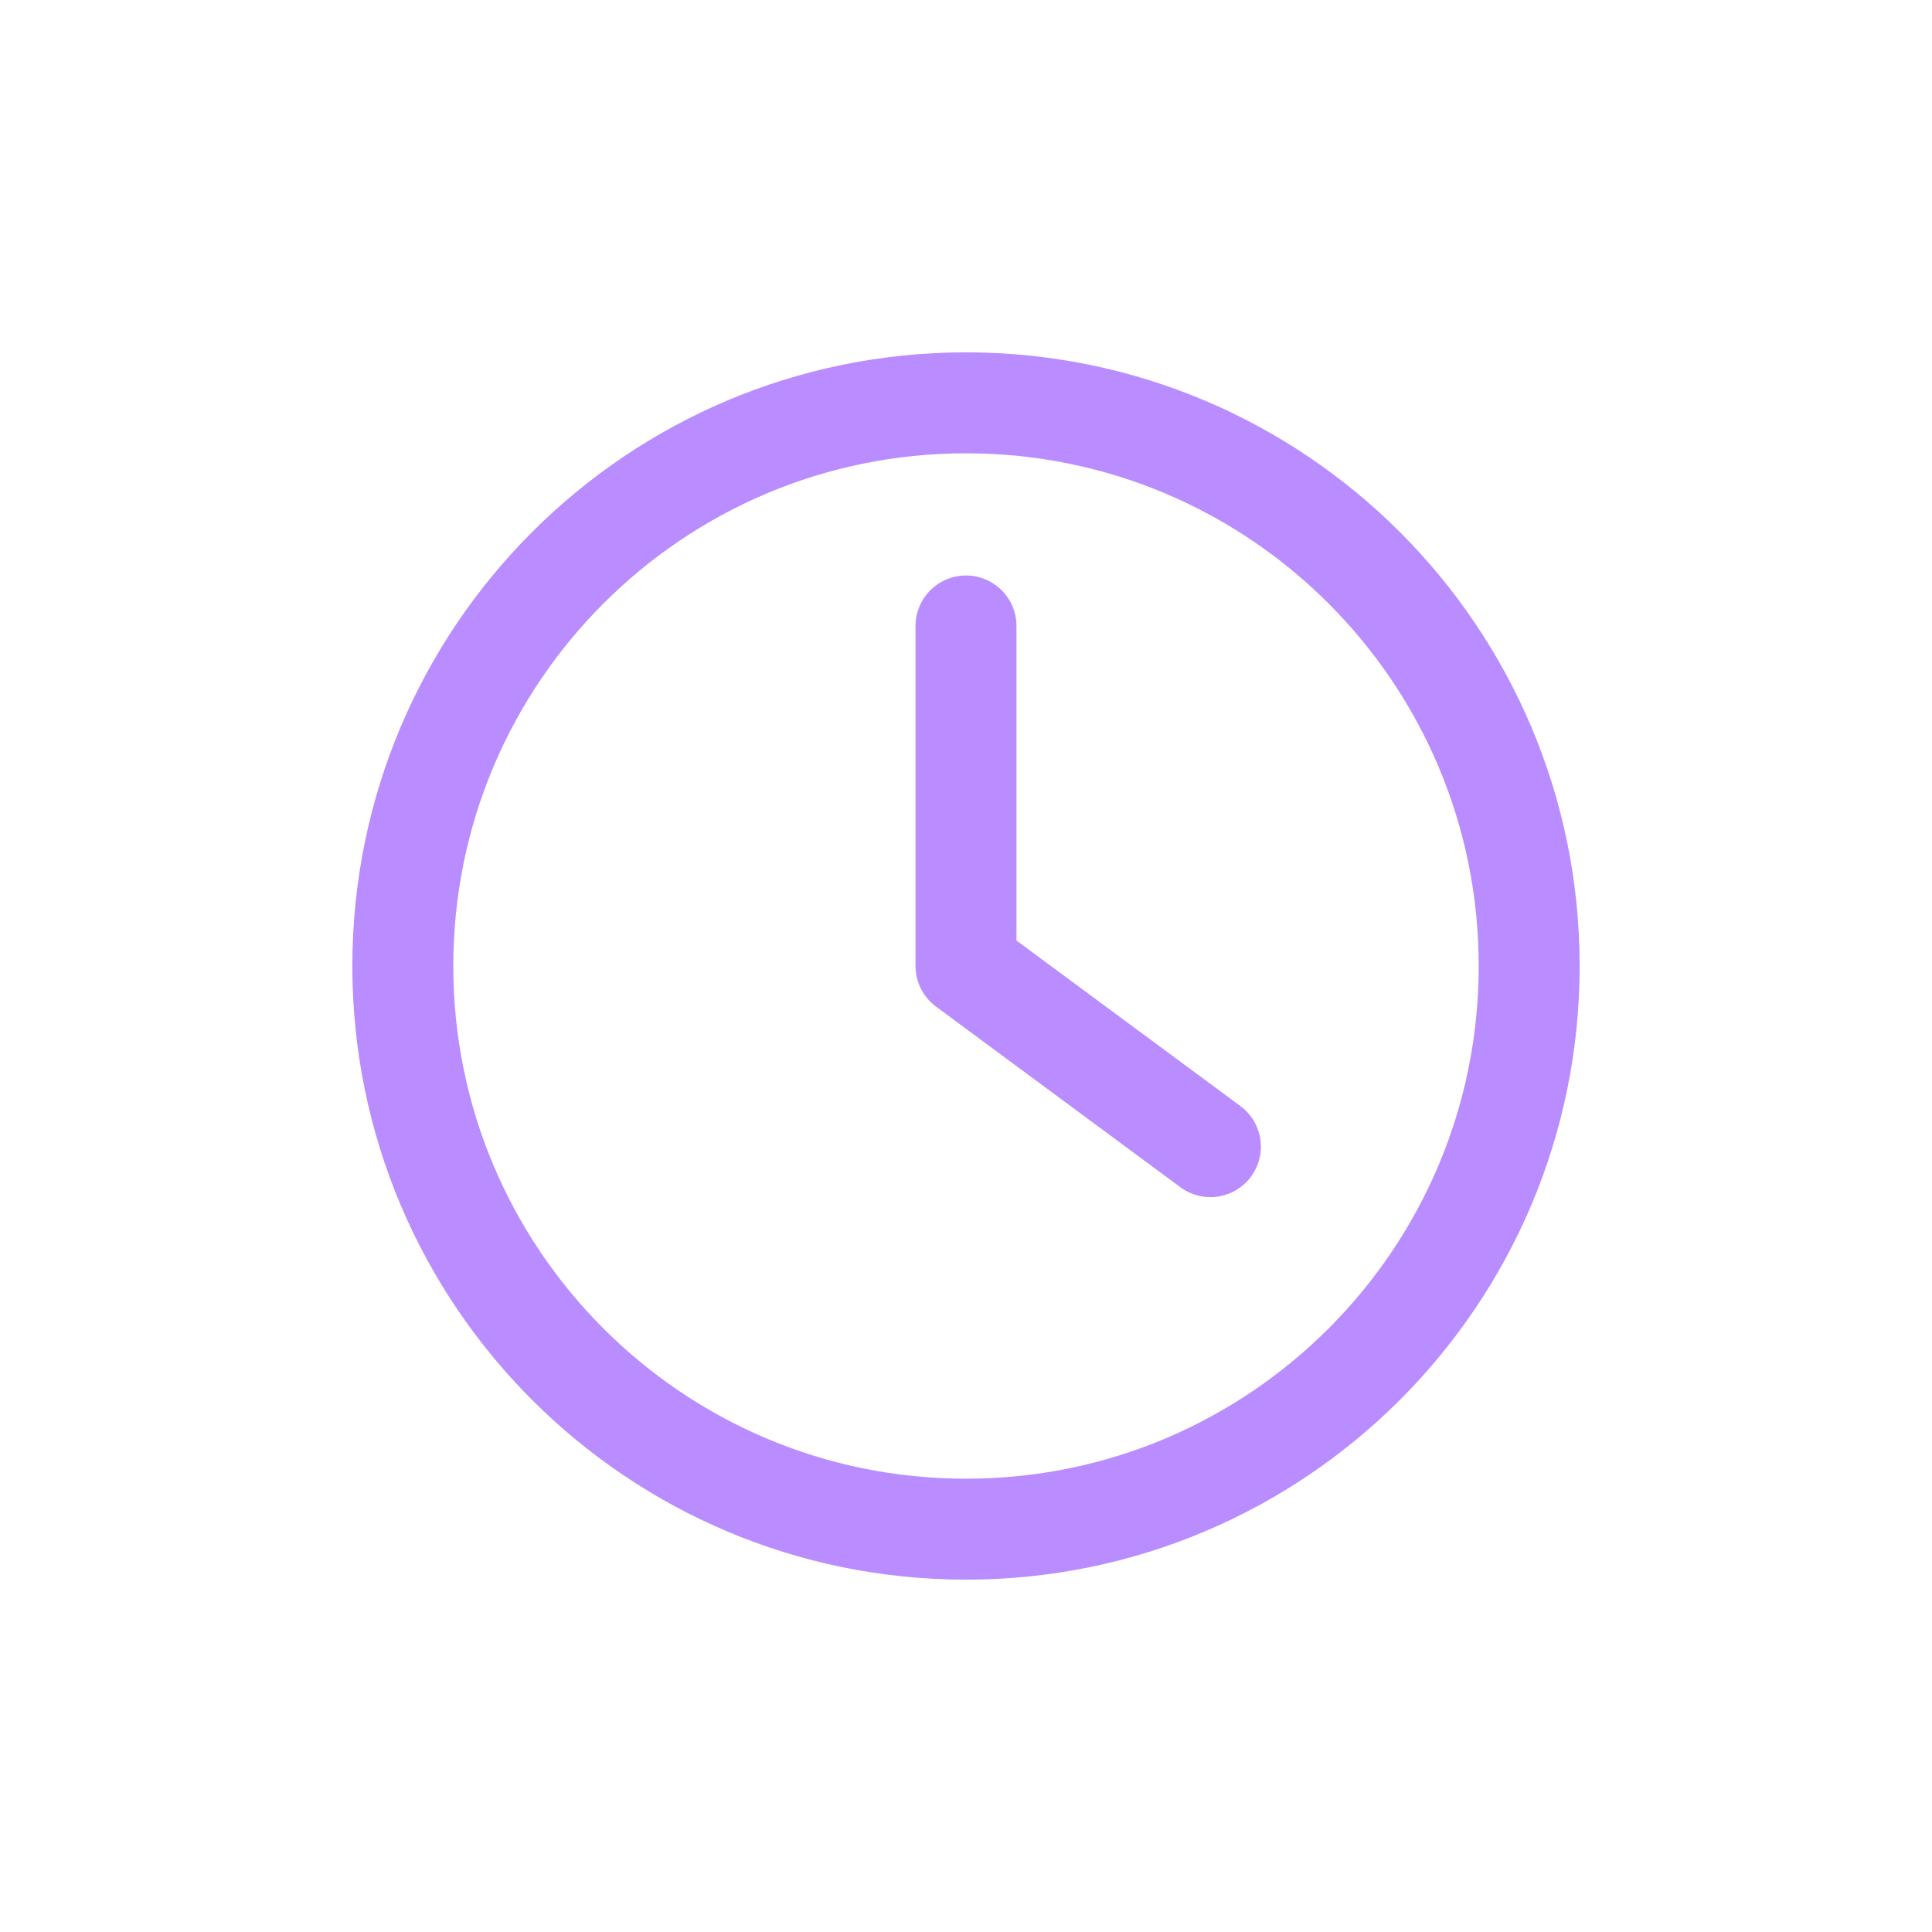
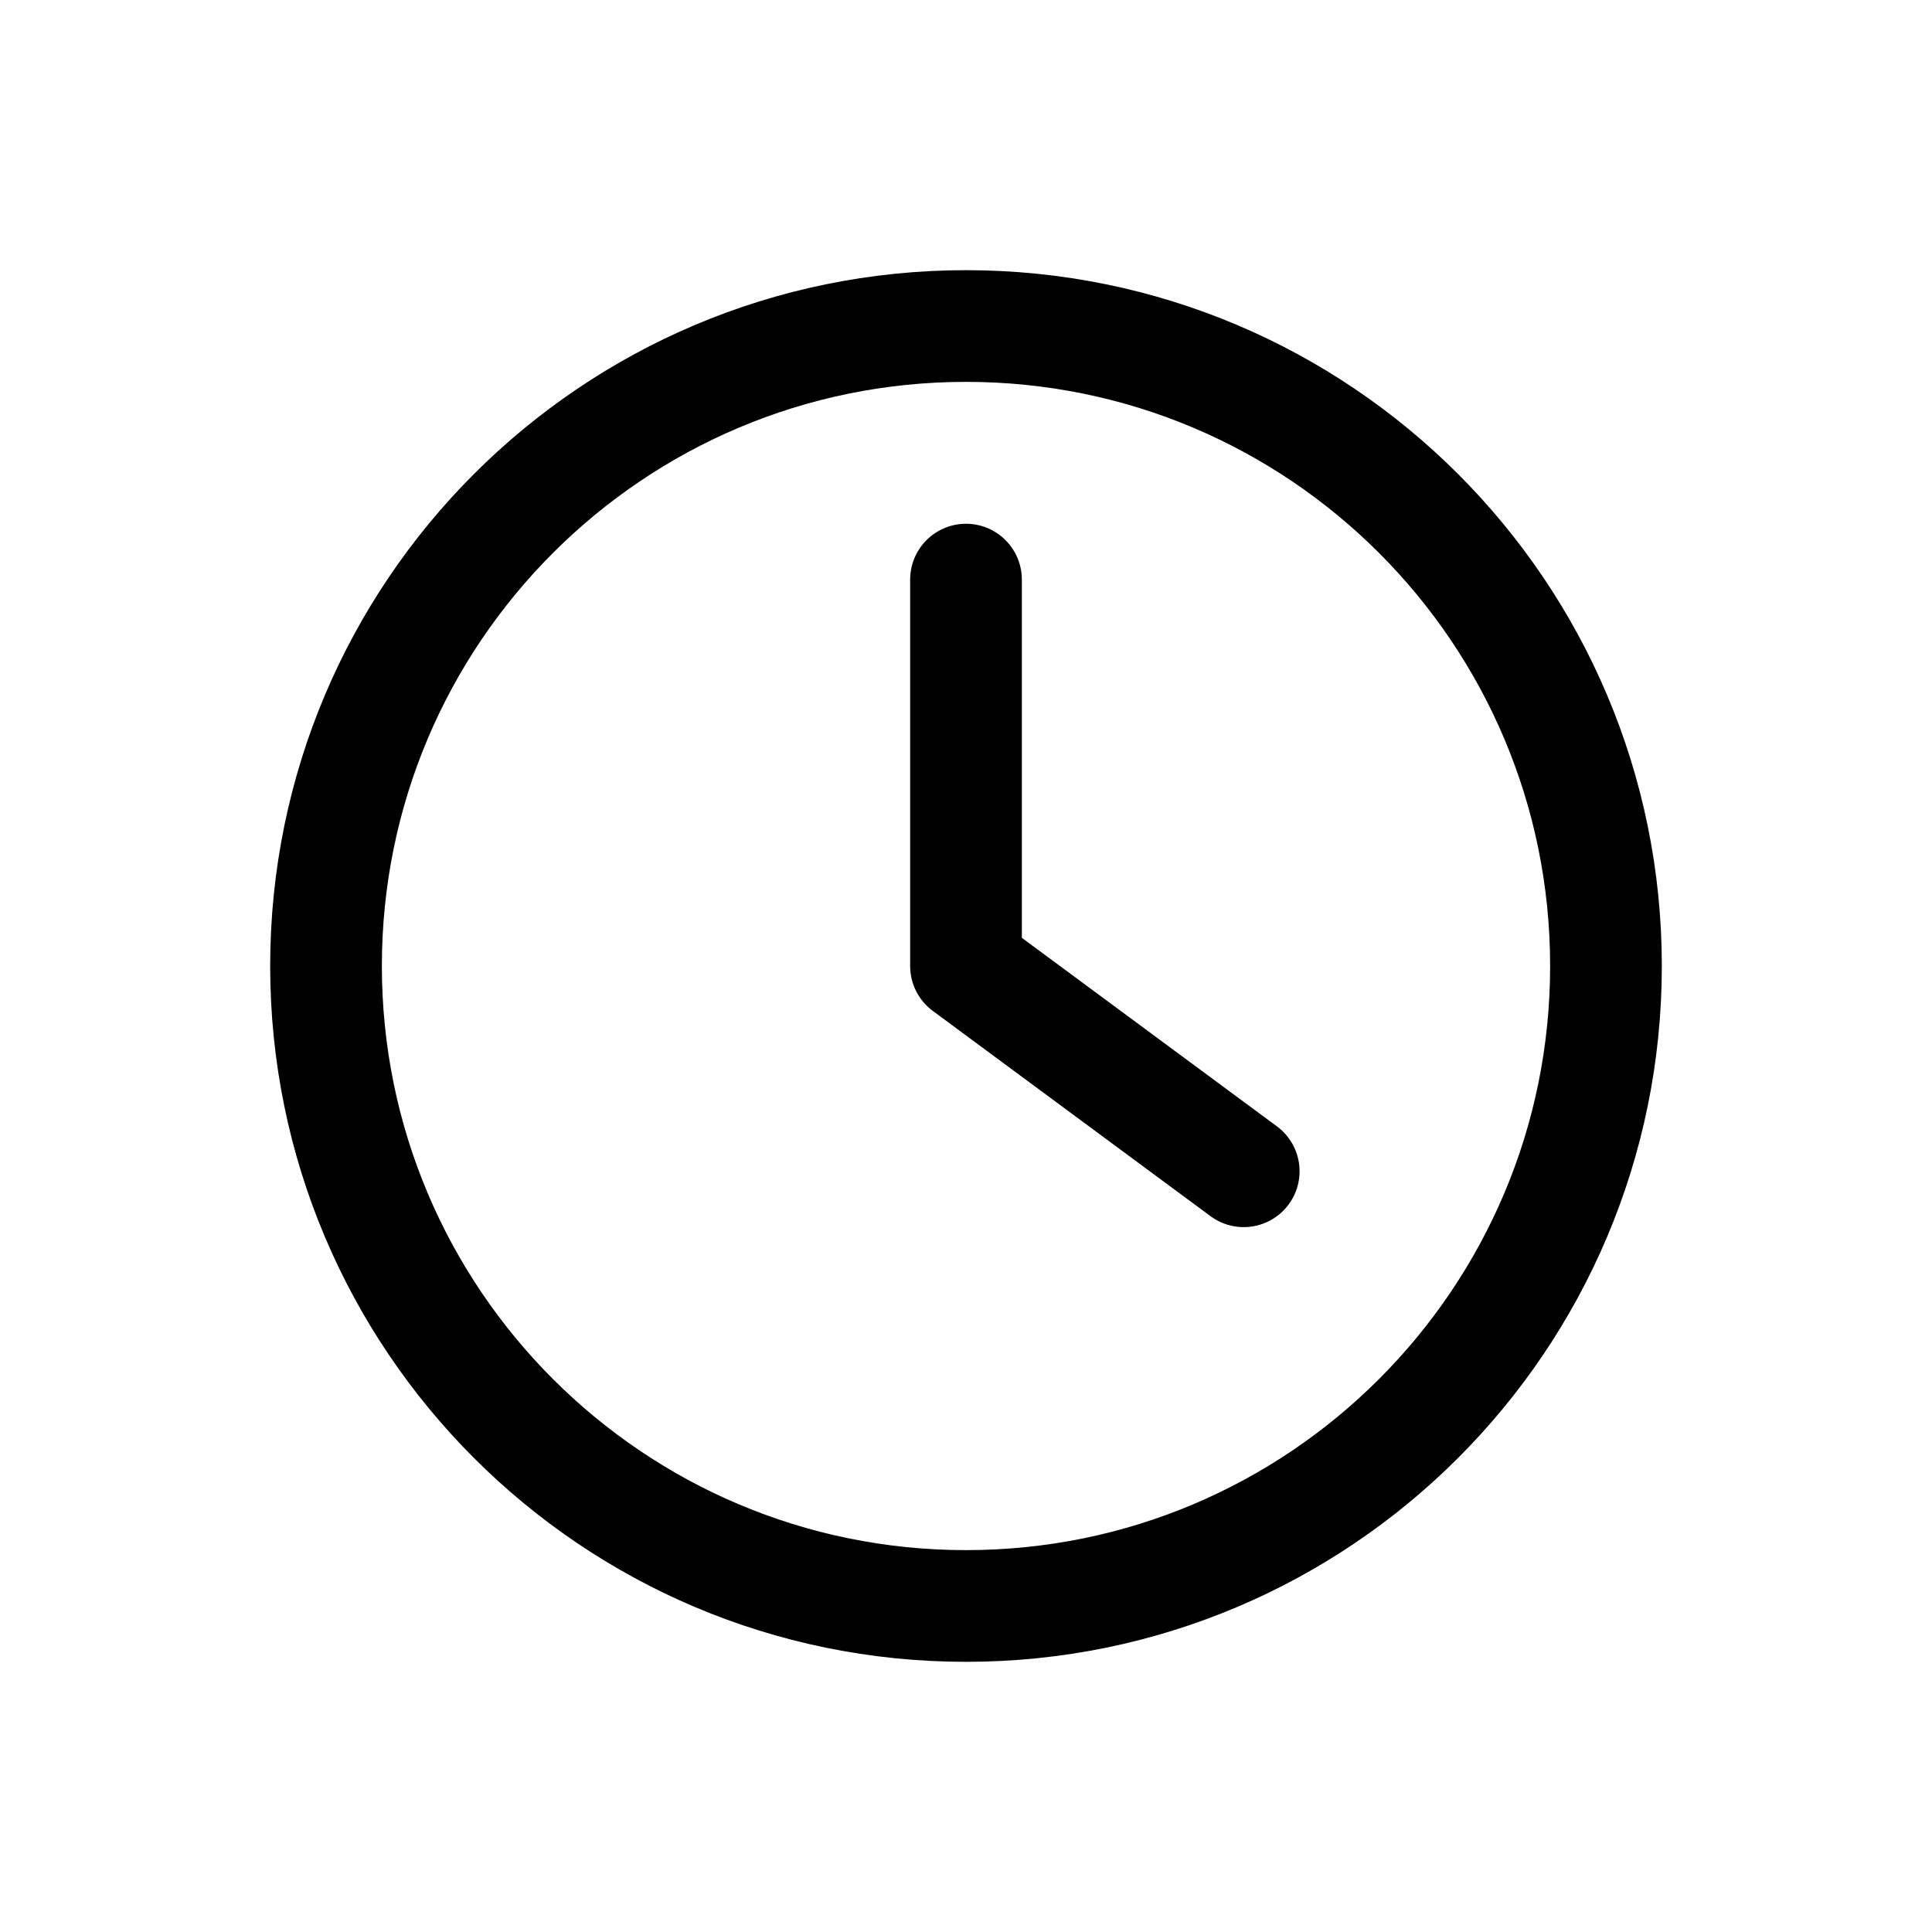
<svg xmlns="http://www.w3.org/2000/svg" viewBox="0 0 48 48">
-   <g fill="none" stroke="#b98cff" stroke-width="1.9" stroke-linecap="round" stroke-linejoin="round" transform="translate(24 24) scale(1.32) translate(-24 -24)">
+   <g fill="none" stroke="currentColor" stroke-width="1.85" stroke-linecap="round" stroke-linejoin="round" transform="translate(24 24) scale(1.5) translate(-24 -24)">
    <circle cx="24" cy="24" r="10.6" />
    <path d="M24 17.6V24l4.6 3.4" />
  </g>
</svg>
